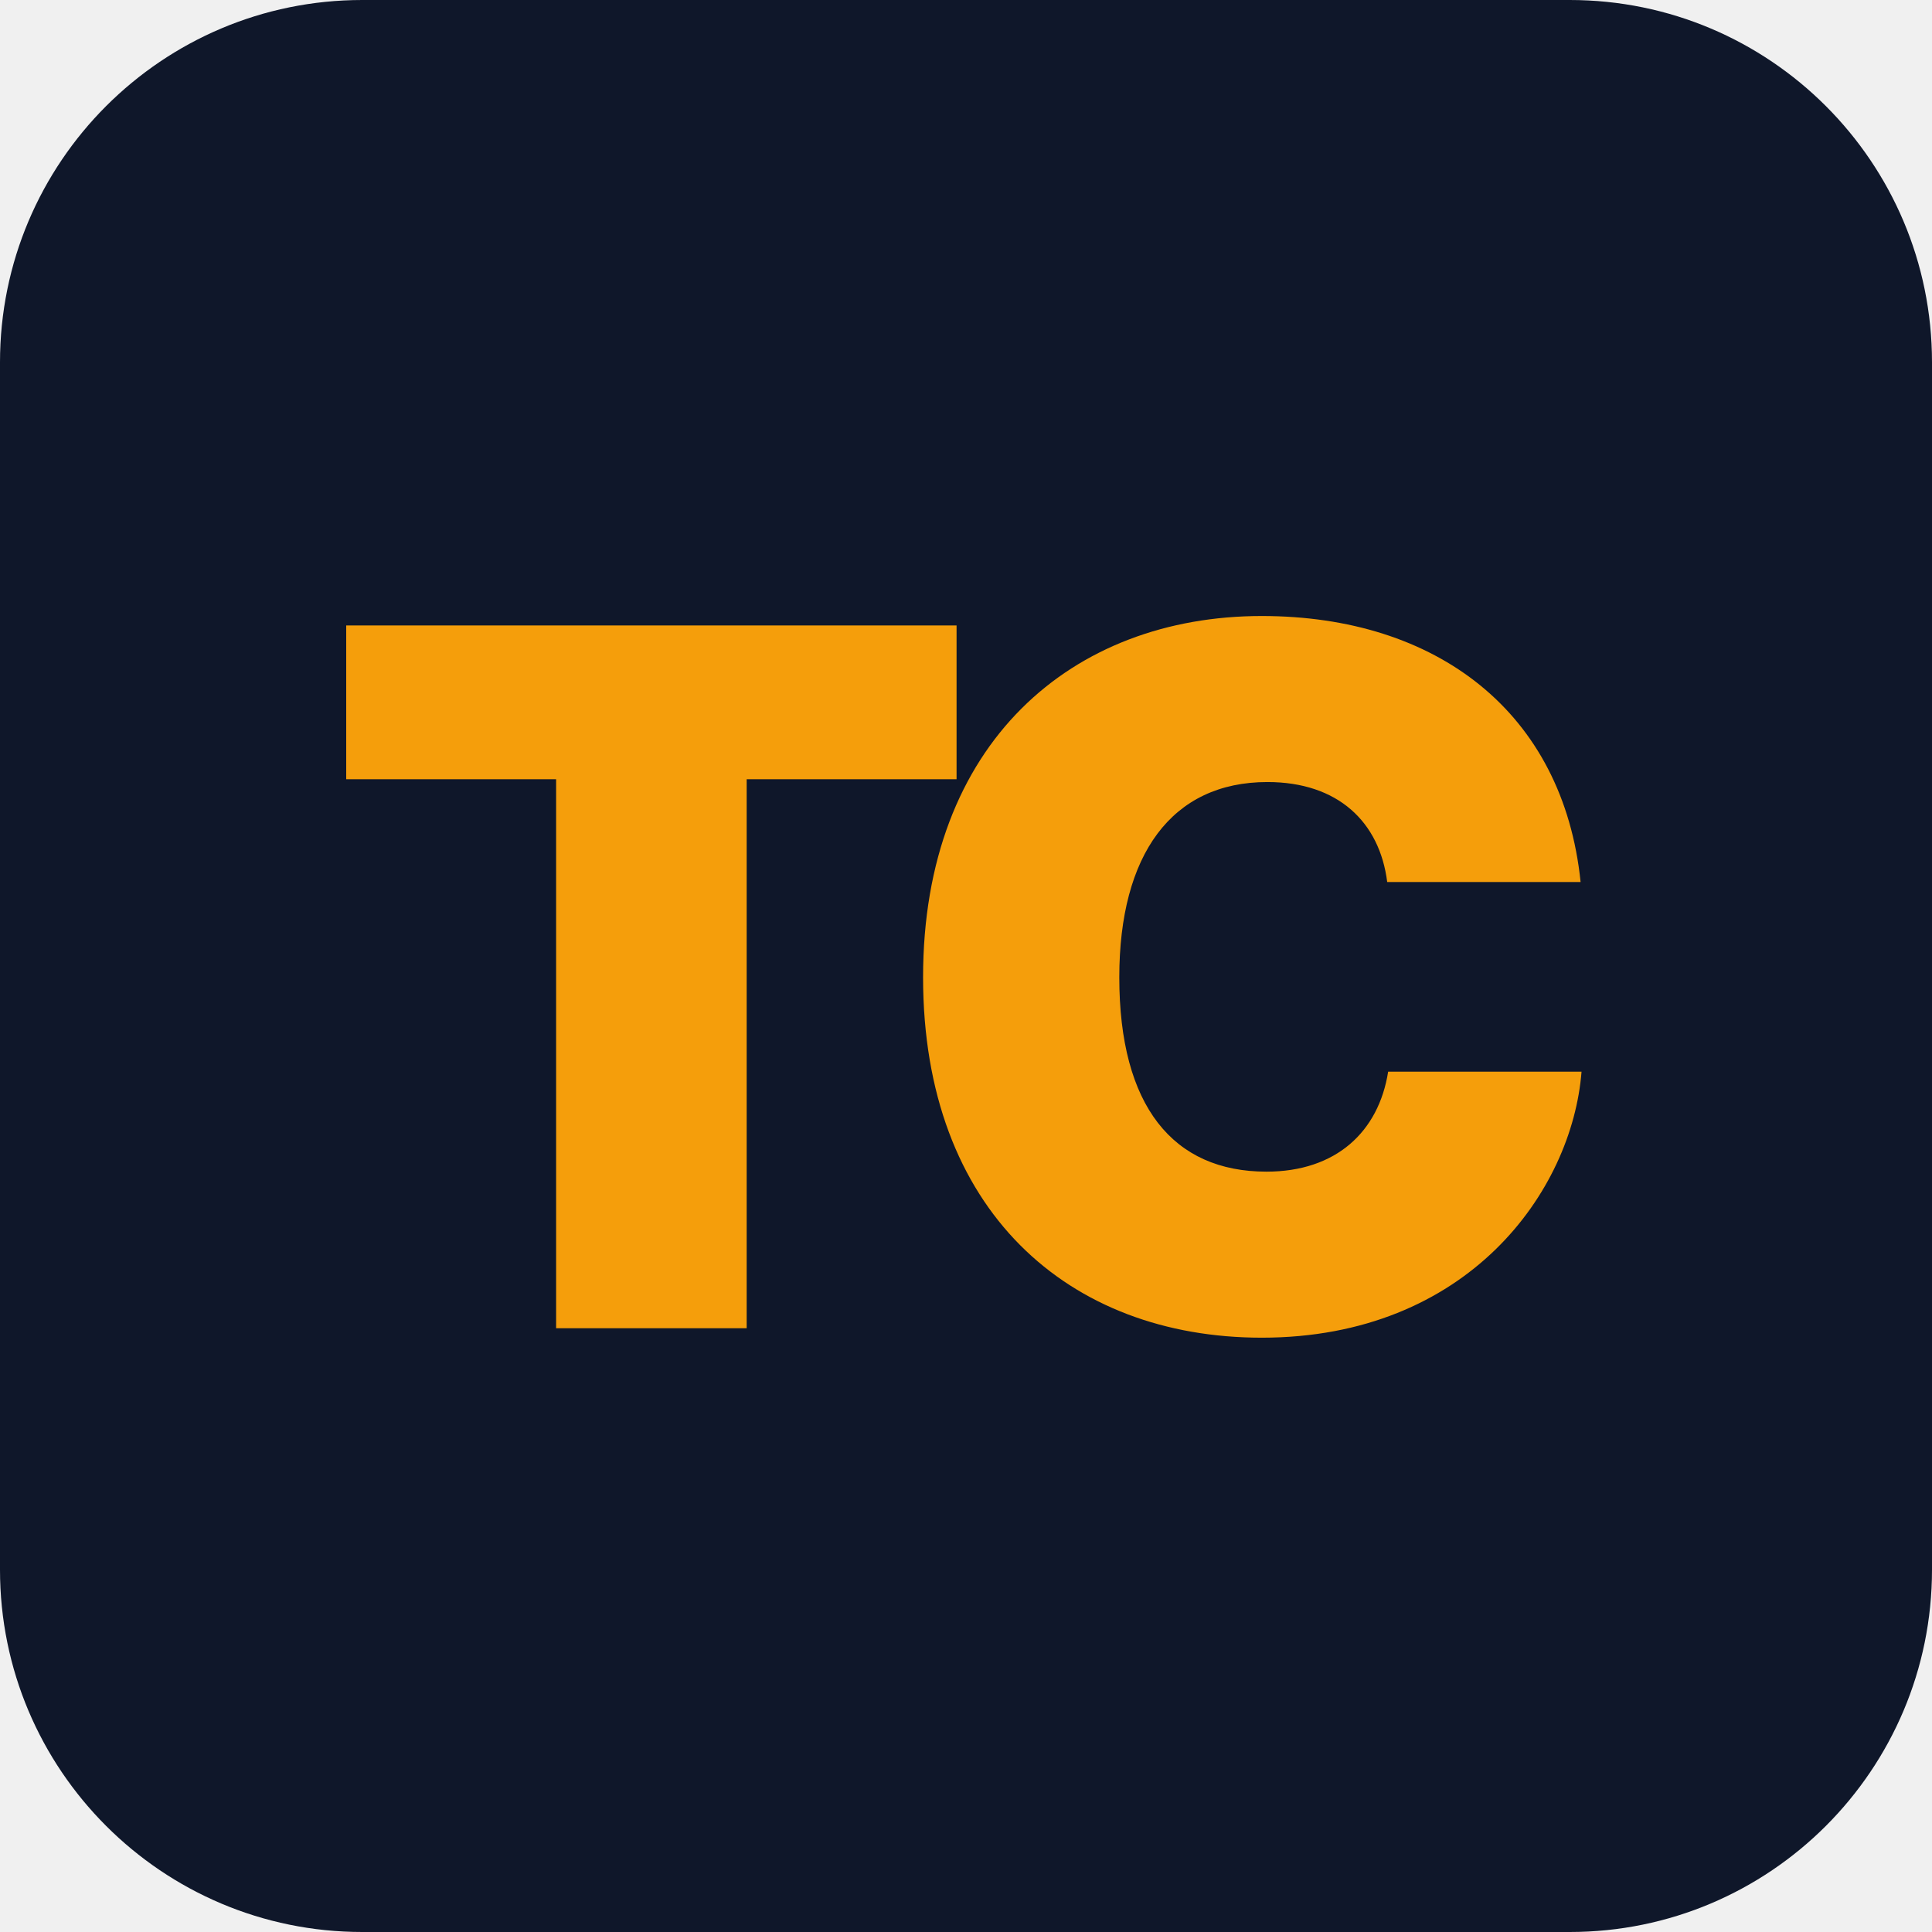
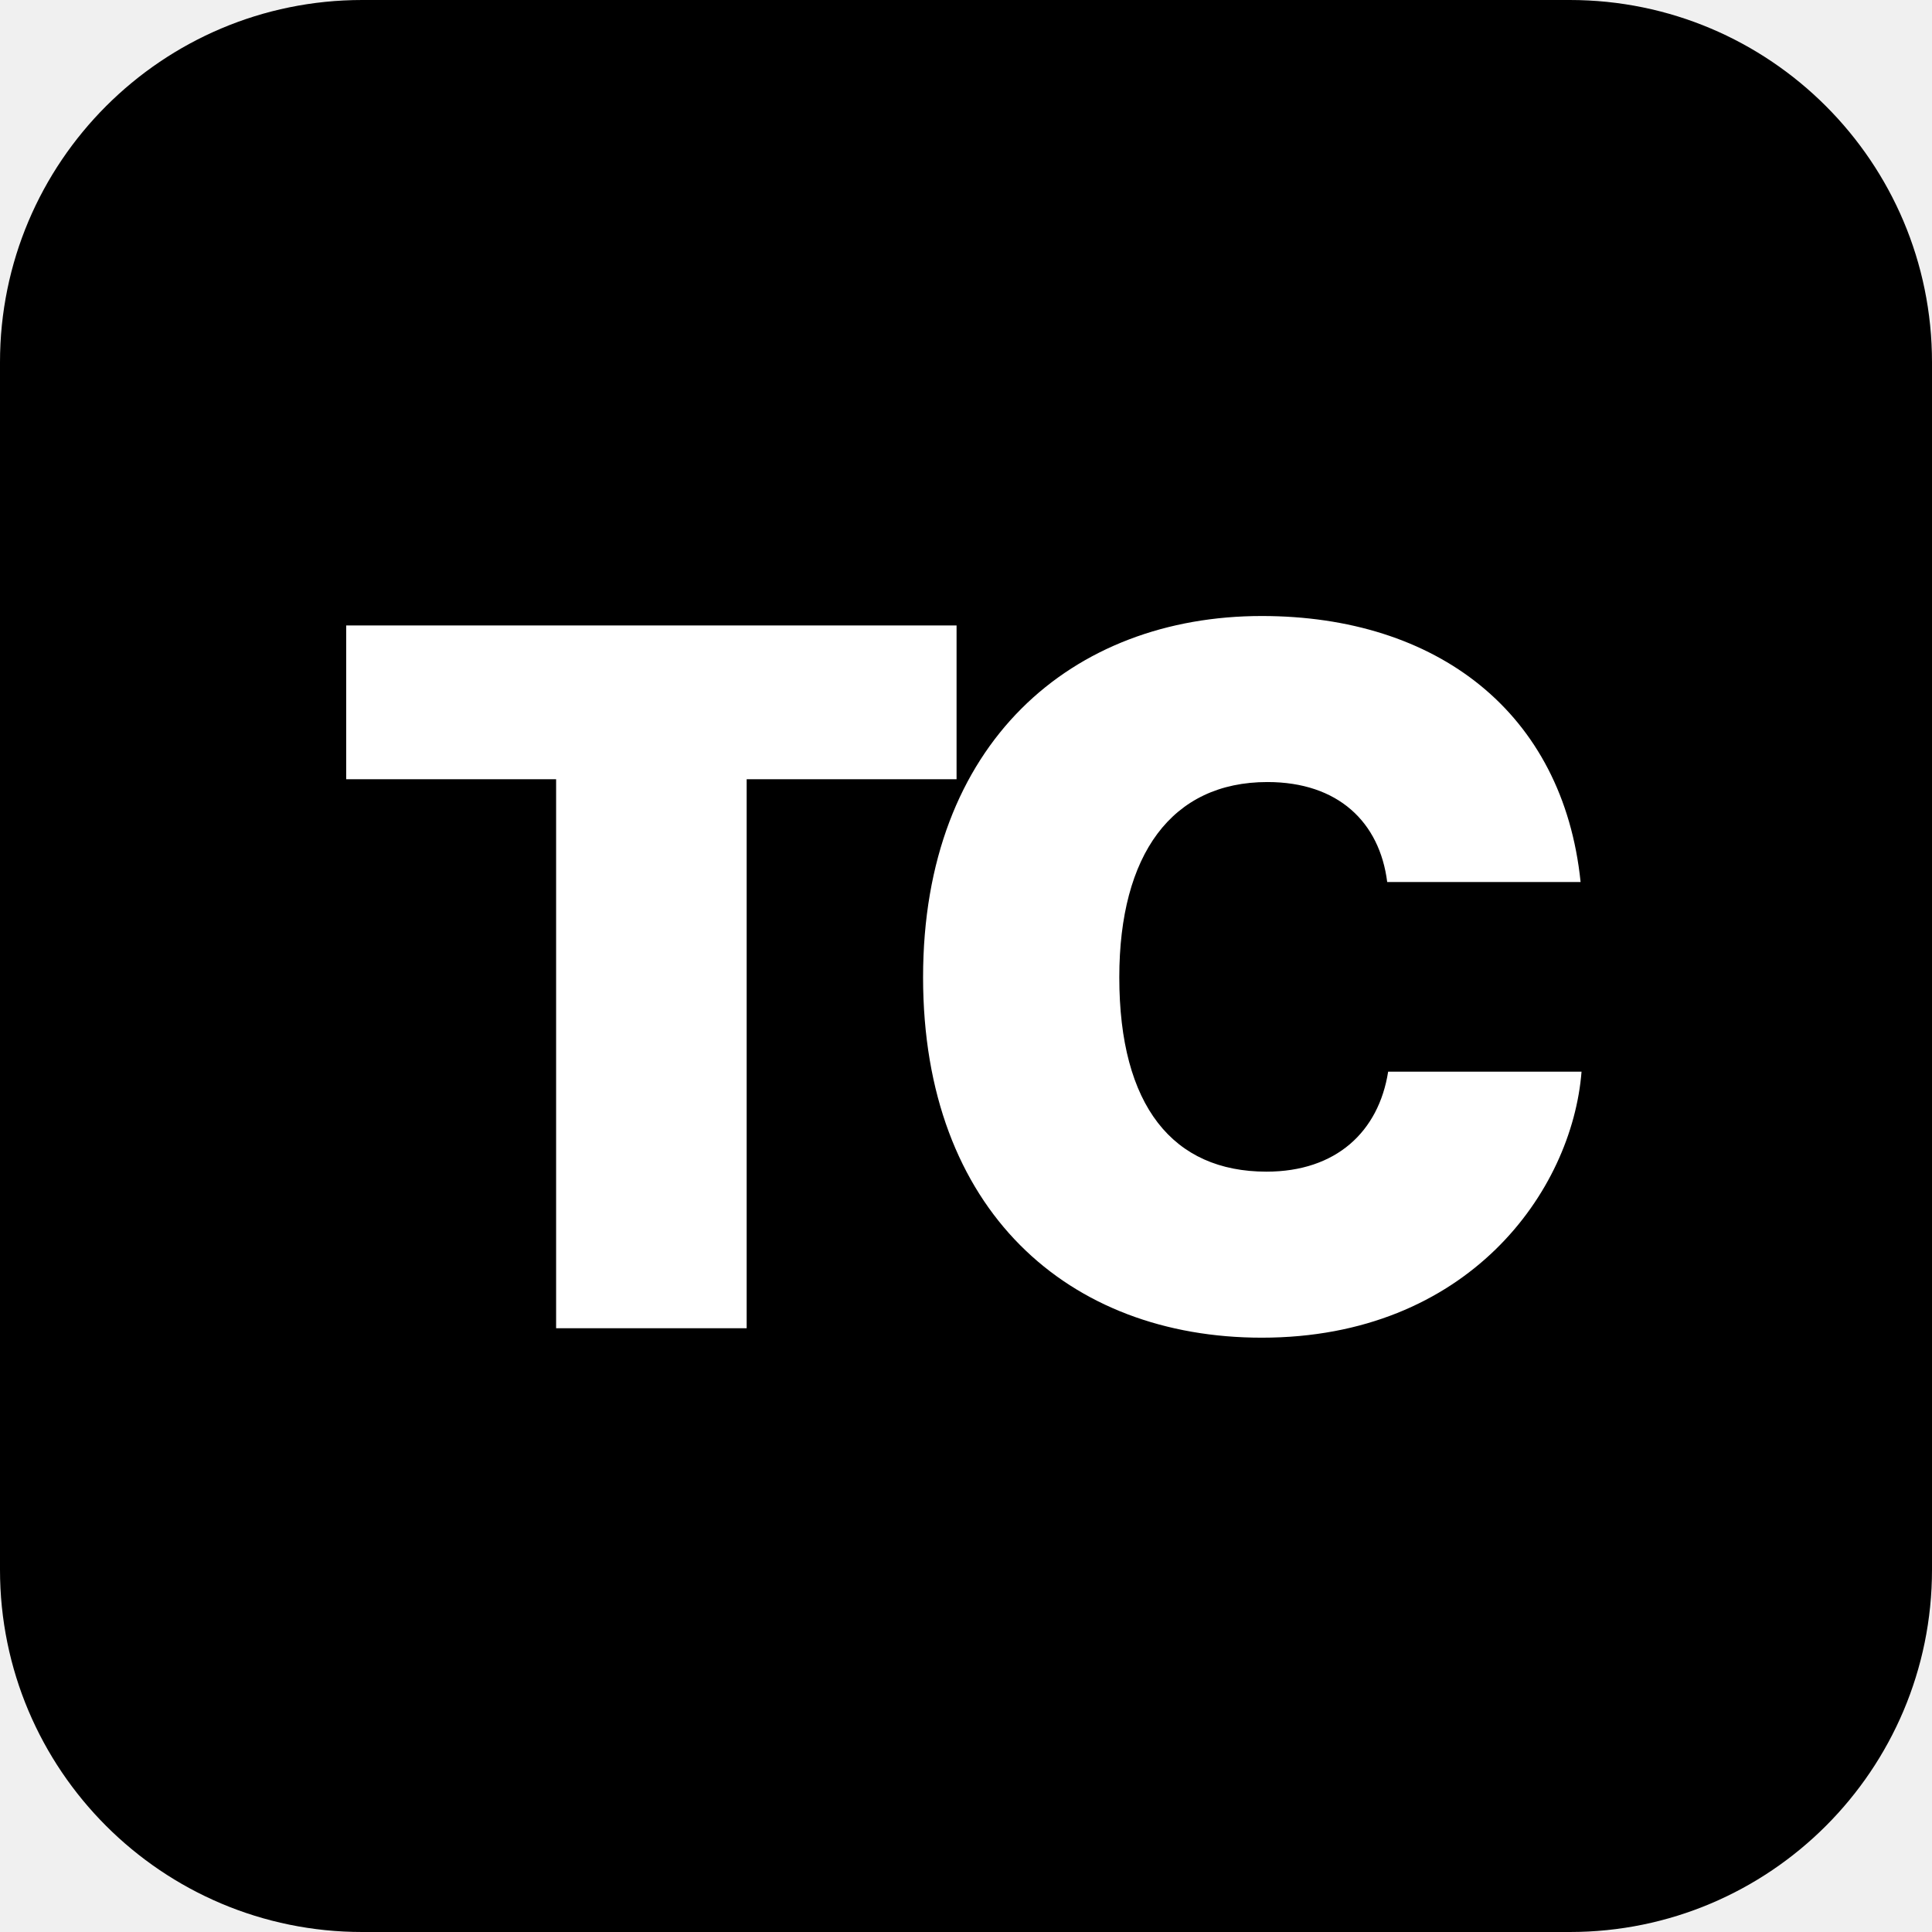
<svg xmlns="http://www.w3.org/2000/svg" viewBox="0 0 64 64" width="64" height="64">
-   <rect width="64" height="64" rx="12" fill="#0F172A" />
-   <text x="32" y="44" font-family="-apple-system, BlinkMacSystemFont, 'Segoe UI', sans-serif" font-size="32" font-weight="900" fill="#F59E0B" text-anchor="middle" letter-spacing="-2">TC</text>
+   <rect width="64" height="64" rx="12" fill="#000000" />
+   <text x="32" y="44" font-family="-apple-system, BlinkMacSystemFont, 'Segoe UI', sans-serif" font-size="32" font-weight="900" fill="#FFFFFF" text-anchor="middle" letter-spacing="-2">TC</text>
</svg>
